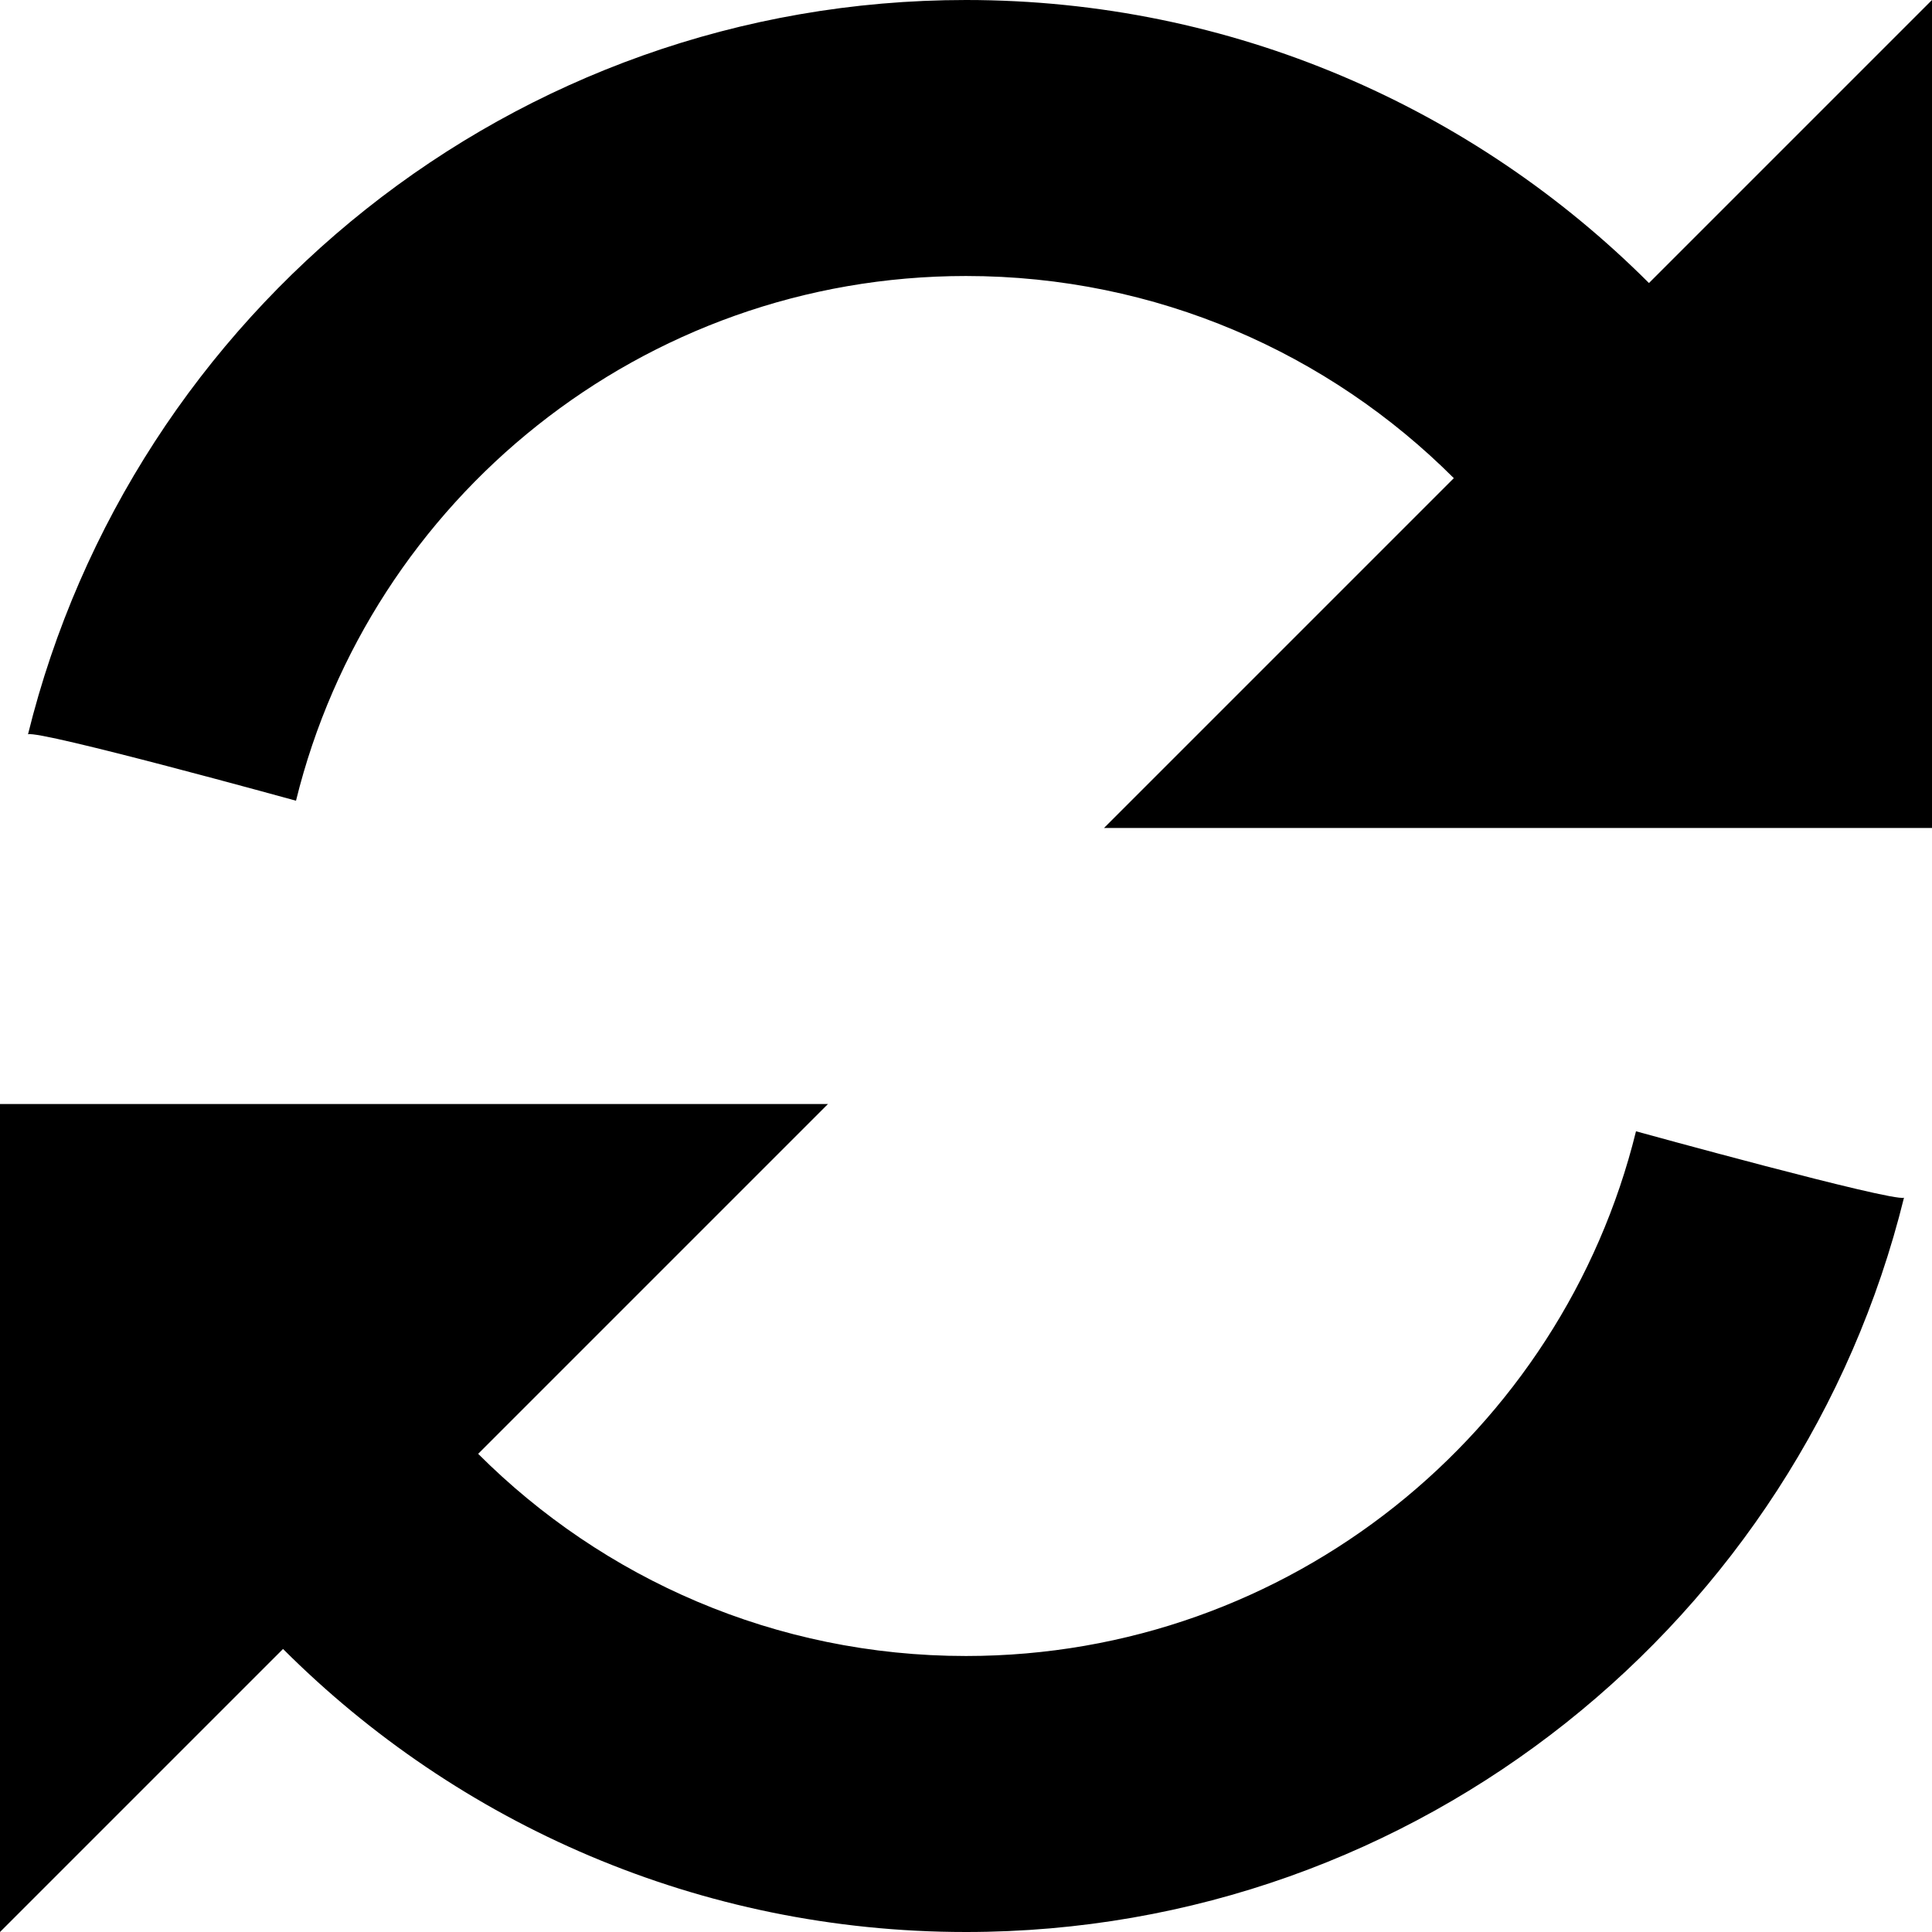
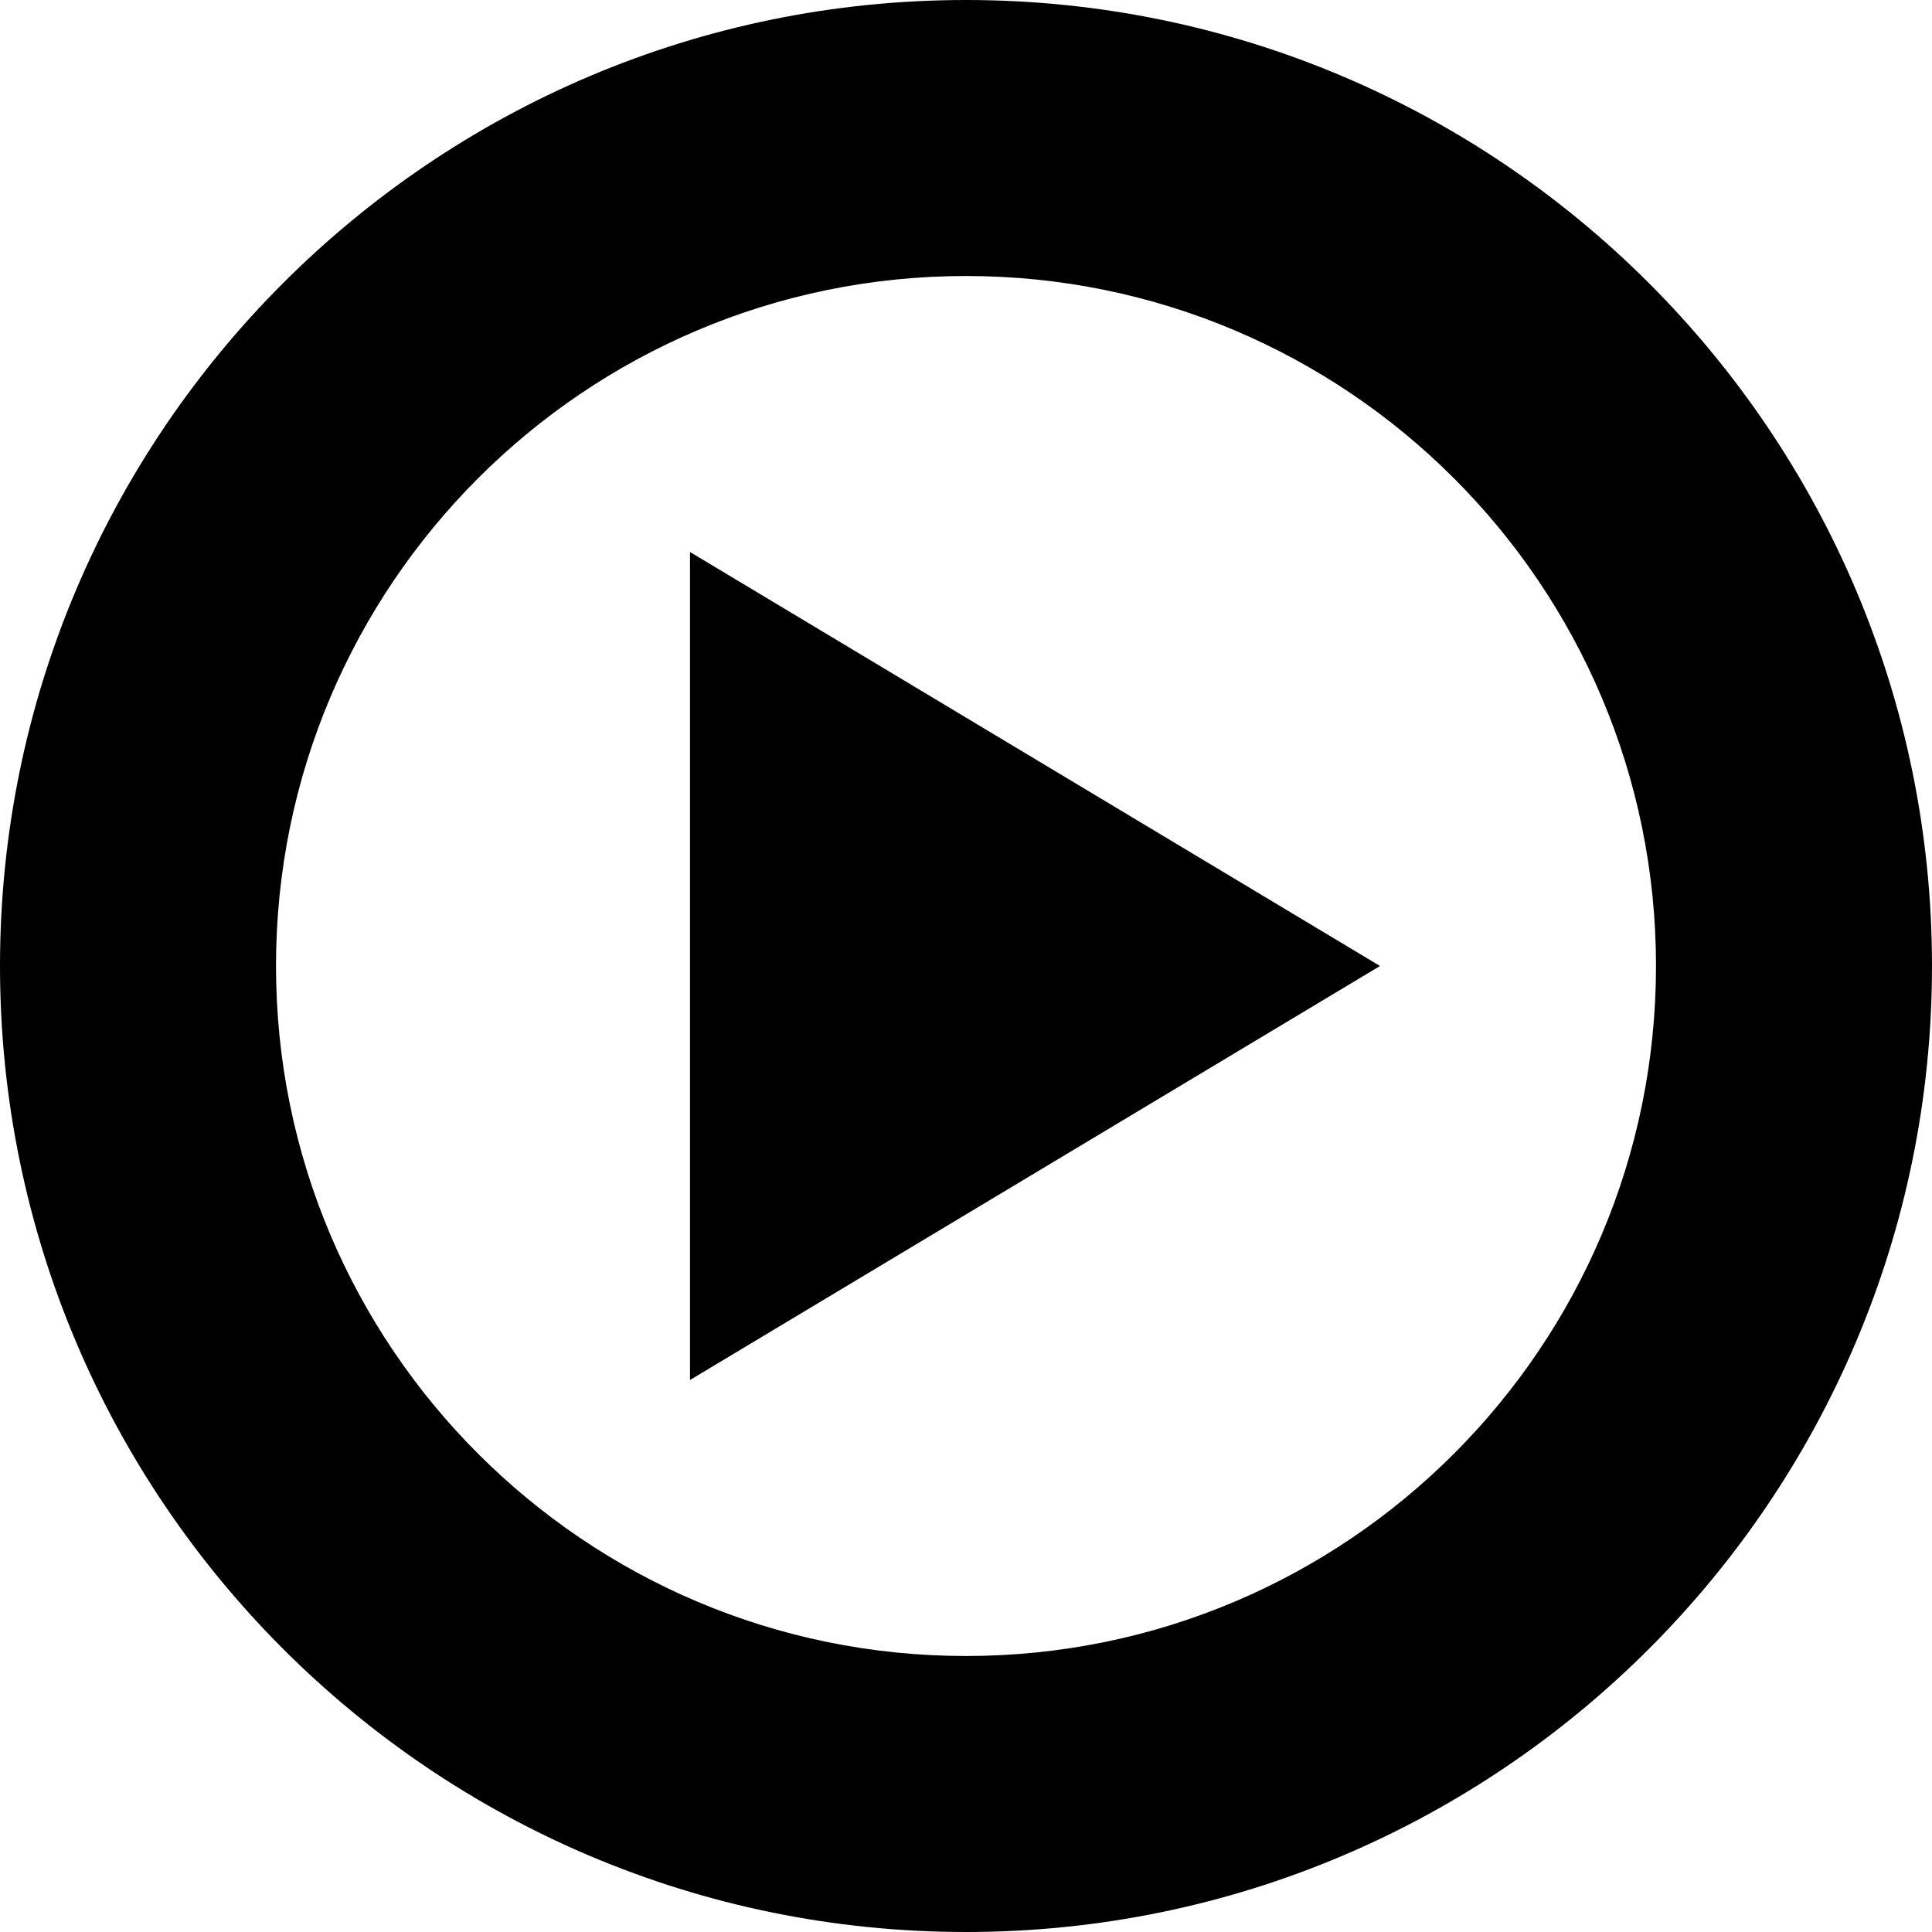
<svg xmlns="http://www.w3.org/2000/svg" width="100%" height="100%" viewBox="0 0 14 14" version="1.1" xml:space="preserve" style="fill-rule:evenodd;clip-rule:evenodd;stroke-linejoin:round;stroke-miterlimit:2;">
-   <path d="M13.797,8.679C13.712,8.71 11.856,8.198 11.856,8.198L11.855,8.198C11.318,10.38 9.347,12 7,12C5.62,12 4.37,11.44 3.465,10.535L6,8L0,8L0,14L2.051,11.949C3.318,13.216 5.068,14 7,14C10.284,14 13.044,11.732 13.797,8.679ZM0.203,5.321C0.956,2.268 3.716,0 7,0C8.932,0 10.682,0.784 11.949,2.051L14,0L14,6L8,6L10.535,3.465C9.63,2.56 8.38,2 7,2C4.653,2 2.682,3.62 2.145,5.802L2.144,5.802C2.144,5.802 0.288,5.29 0.203,5.321Z" />
+   <path d="M7,0C10.863,0 14,3.137 14,7C14,10.863 10.863,14 7,14C3.137,14 0,10.863 0,7C0,3.137 3.137,0 7,0ZM7,2C4.24,2 2,4.24 2,7C2,9.76 4.24,12 7,12C9.76,12 12,9.76 12,7C12,4.24 9.76,2 7,2ZM10,7L5,4L5,10L10,7Z" style="fill:currentColor;" />
</svg>
